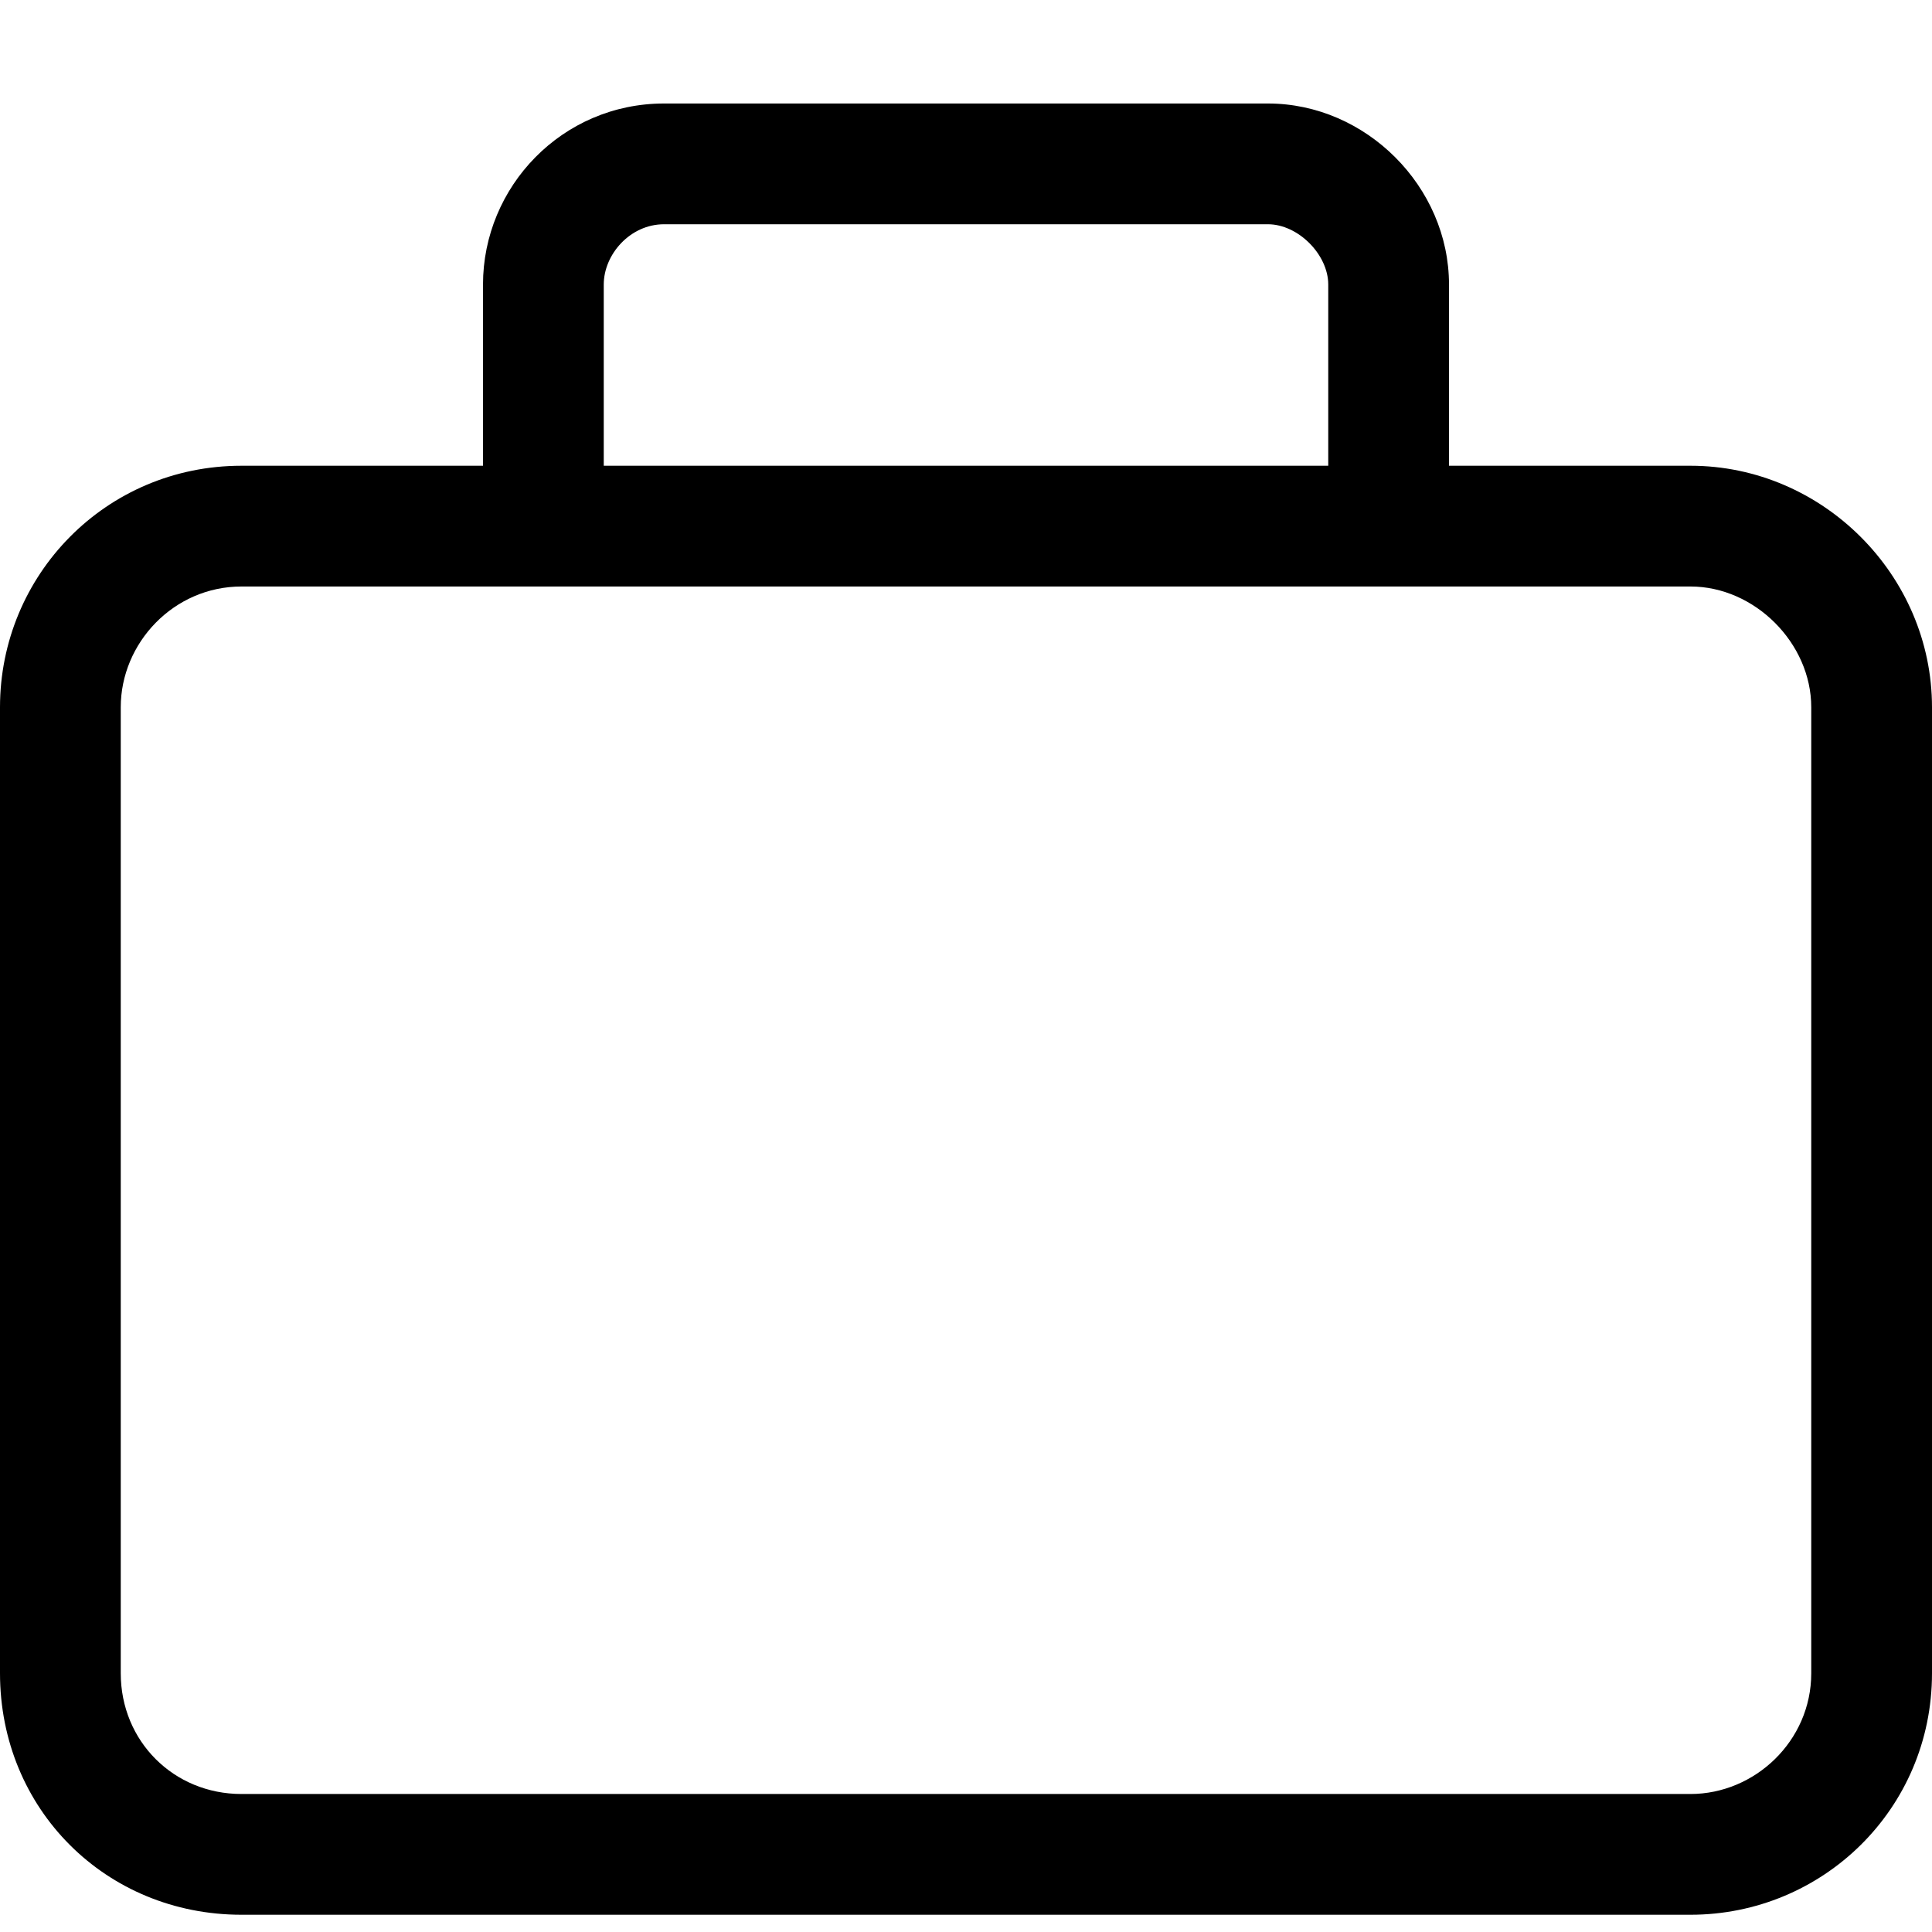
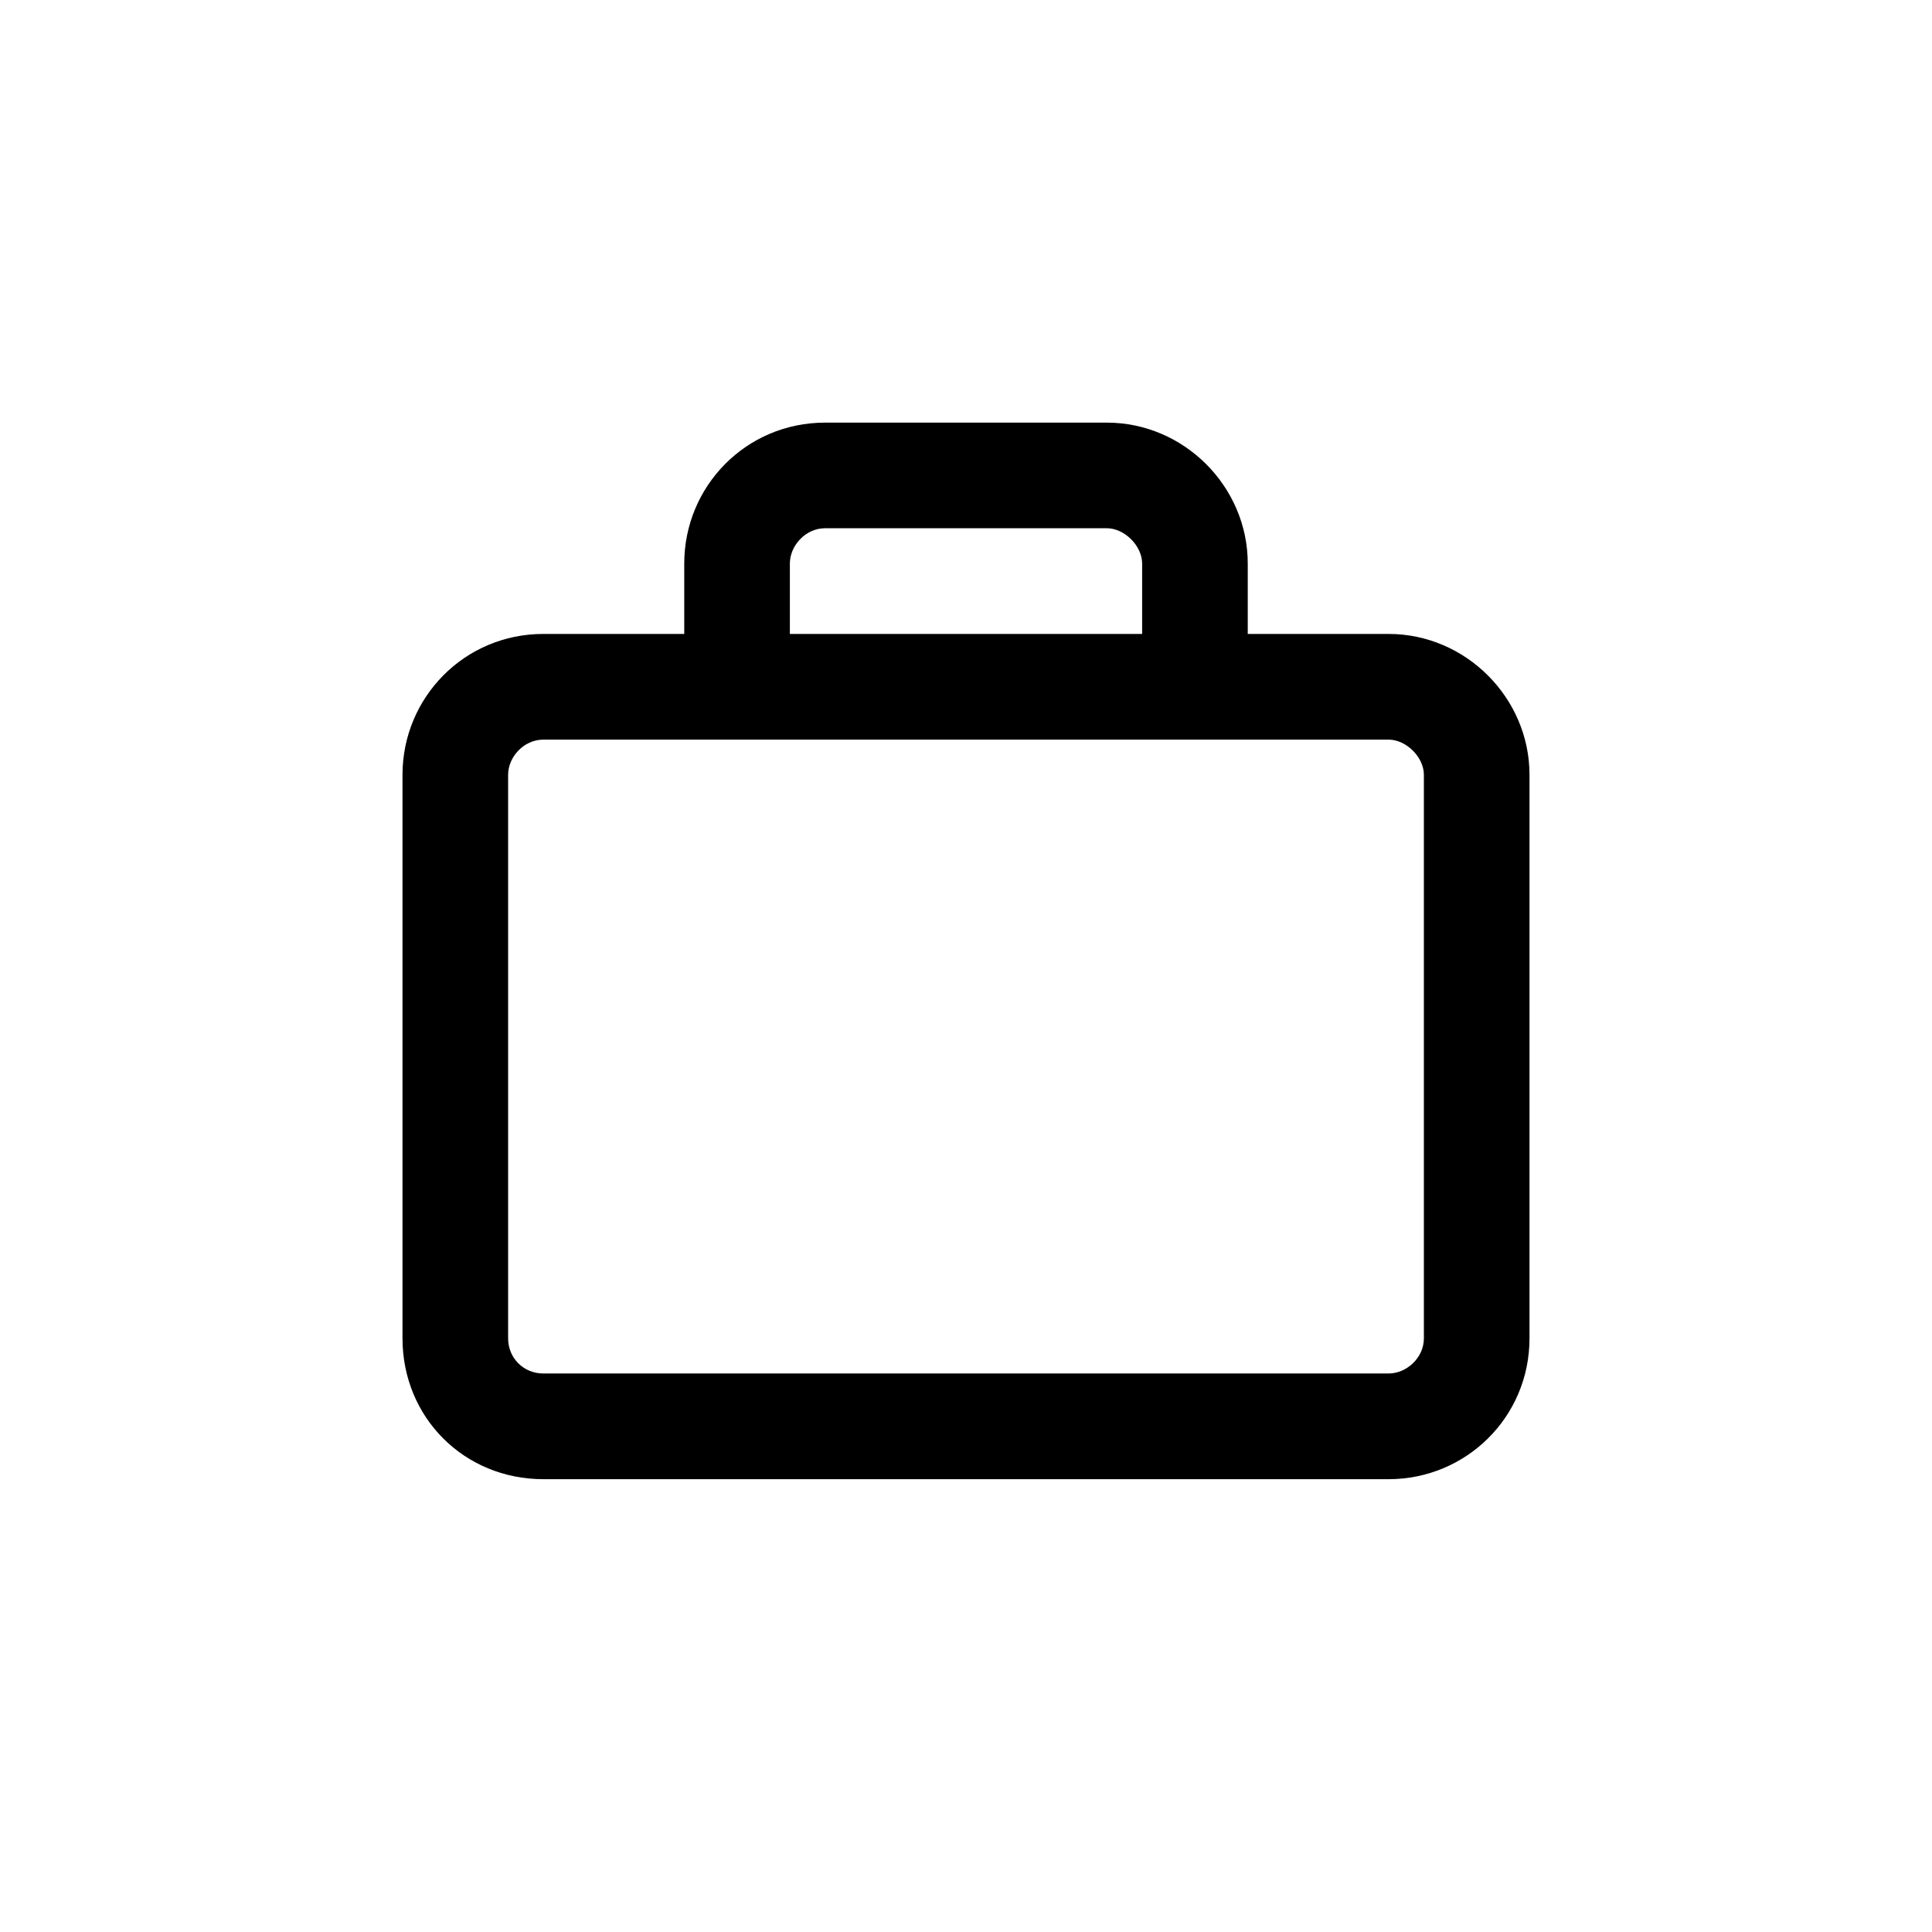
- <svg xmlns="http://www.w3.org/2000/svg" width="14" height="14" viewBox="0 0 14 14" fill="none">
-   <path d="M12.25 3.375C13.207 3.375 14 4.168 14 5.125V12.125C14 13.109 13.207 13.875 12.25 13.875H1.75C0.766 13.875 0 13.109 0 12.125V5.125C0 4.168 0.766 3.375 1.75 3.375H3.5V2.062C3.5 1.352 4.074 0.75 4.812 0.75H9.188C9.898 0.75 10.5 1.352 10.5 2.062V3.375H12.25ZM4.375 2.062V3.375H9.625V2.062C9.625 1.844 9.406 1.625 9.188 1.625H4.812C4.566 1.625 4.375 1.844 4.375 2.062ZM13.125 12.125V5.125C13.125 4.66 12.715 4.25 12.25 4.25H1.75C1.258 4.25 0.875 4.66 0.875 5.125V12.125C0.875 12.617 1.258 13 1.75 13H12.25C12.715 13 13.125 12.617 13.125 12.125Z" fill="currentColor" />
+ <svg xmlns="http://www.w3.org/2000/svg" width="24" height="24" viewBox="0 0 24 24" fill="none">
+   <path d="M17.25 7.875C18.207 7.875 19 8.668 19 9.625V16.625C19 17.609 18.207 18.375 17.25 18.375H6.75C5.766 18.375 5 17.609 5 16.625V9.625C5 8.668 5.766 7.875 6.75 7.875H8.5V7C8.5 6.043 9.266 5.25 10.25 5.25H13.75C14.707 5.25 15.5 6.043 15.5 7V7.875H17.25ZM9.812 7V7.875H14.188V7C14.188 6.781 13.969 6.562 13.75 6.562H10.25C10.004 6.562 9.812 6.781 9.812 7ZM17.688 16.625V9.625C17.688 9.406 17.469 9.188 17.25 9.188H6.75C6.504 9.188 6.312 9.406 6.312 9.625V16.625C6.312 16.871 6.504 17.062 6.75 17.062H17.25C17.469 17.062 17.688 16.871 17.688 16.625Z" fill="currentColor" />
</svg>
